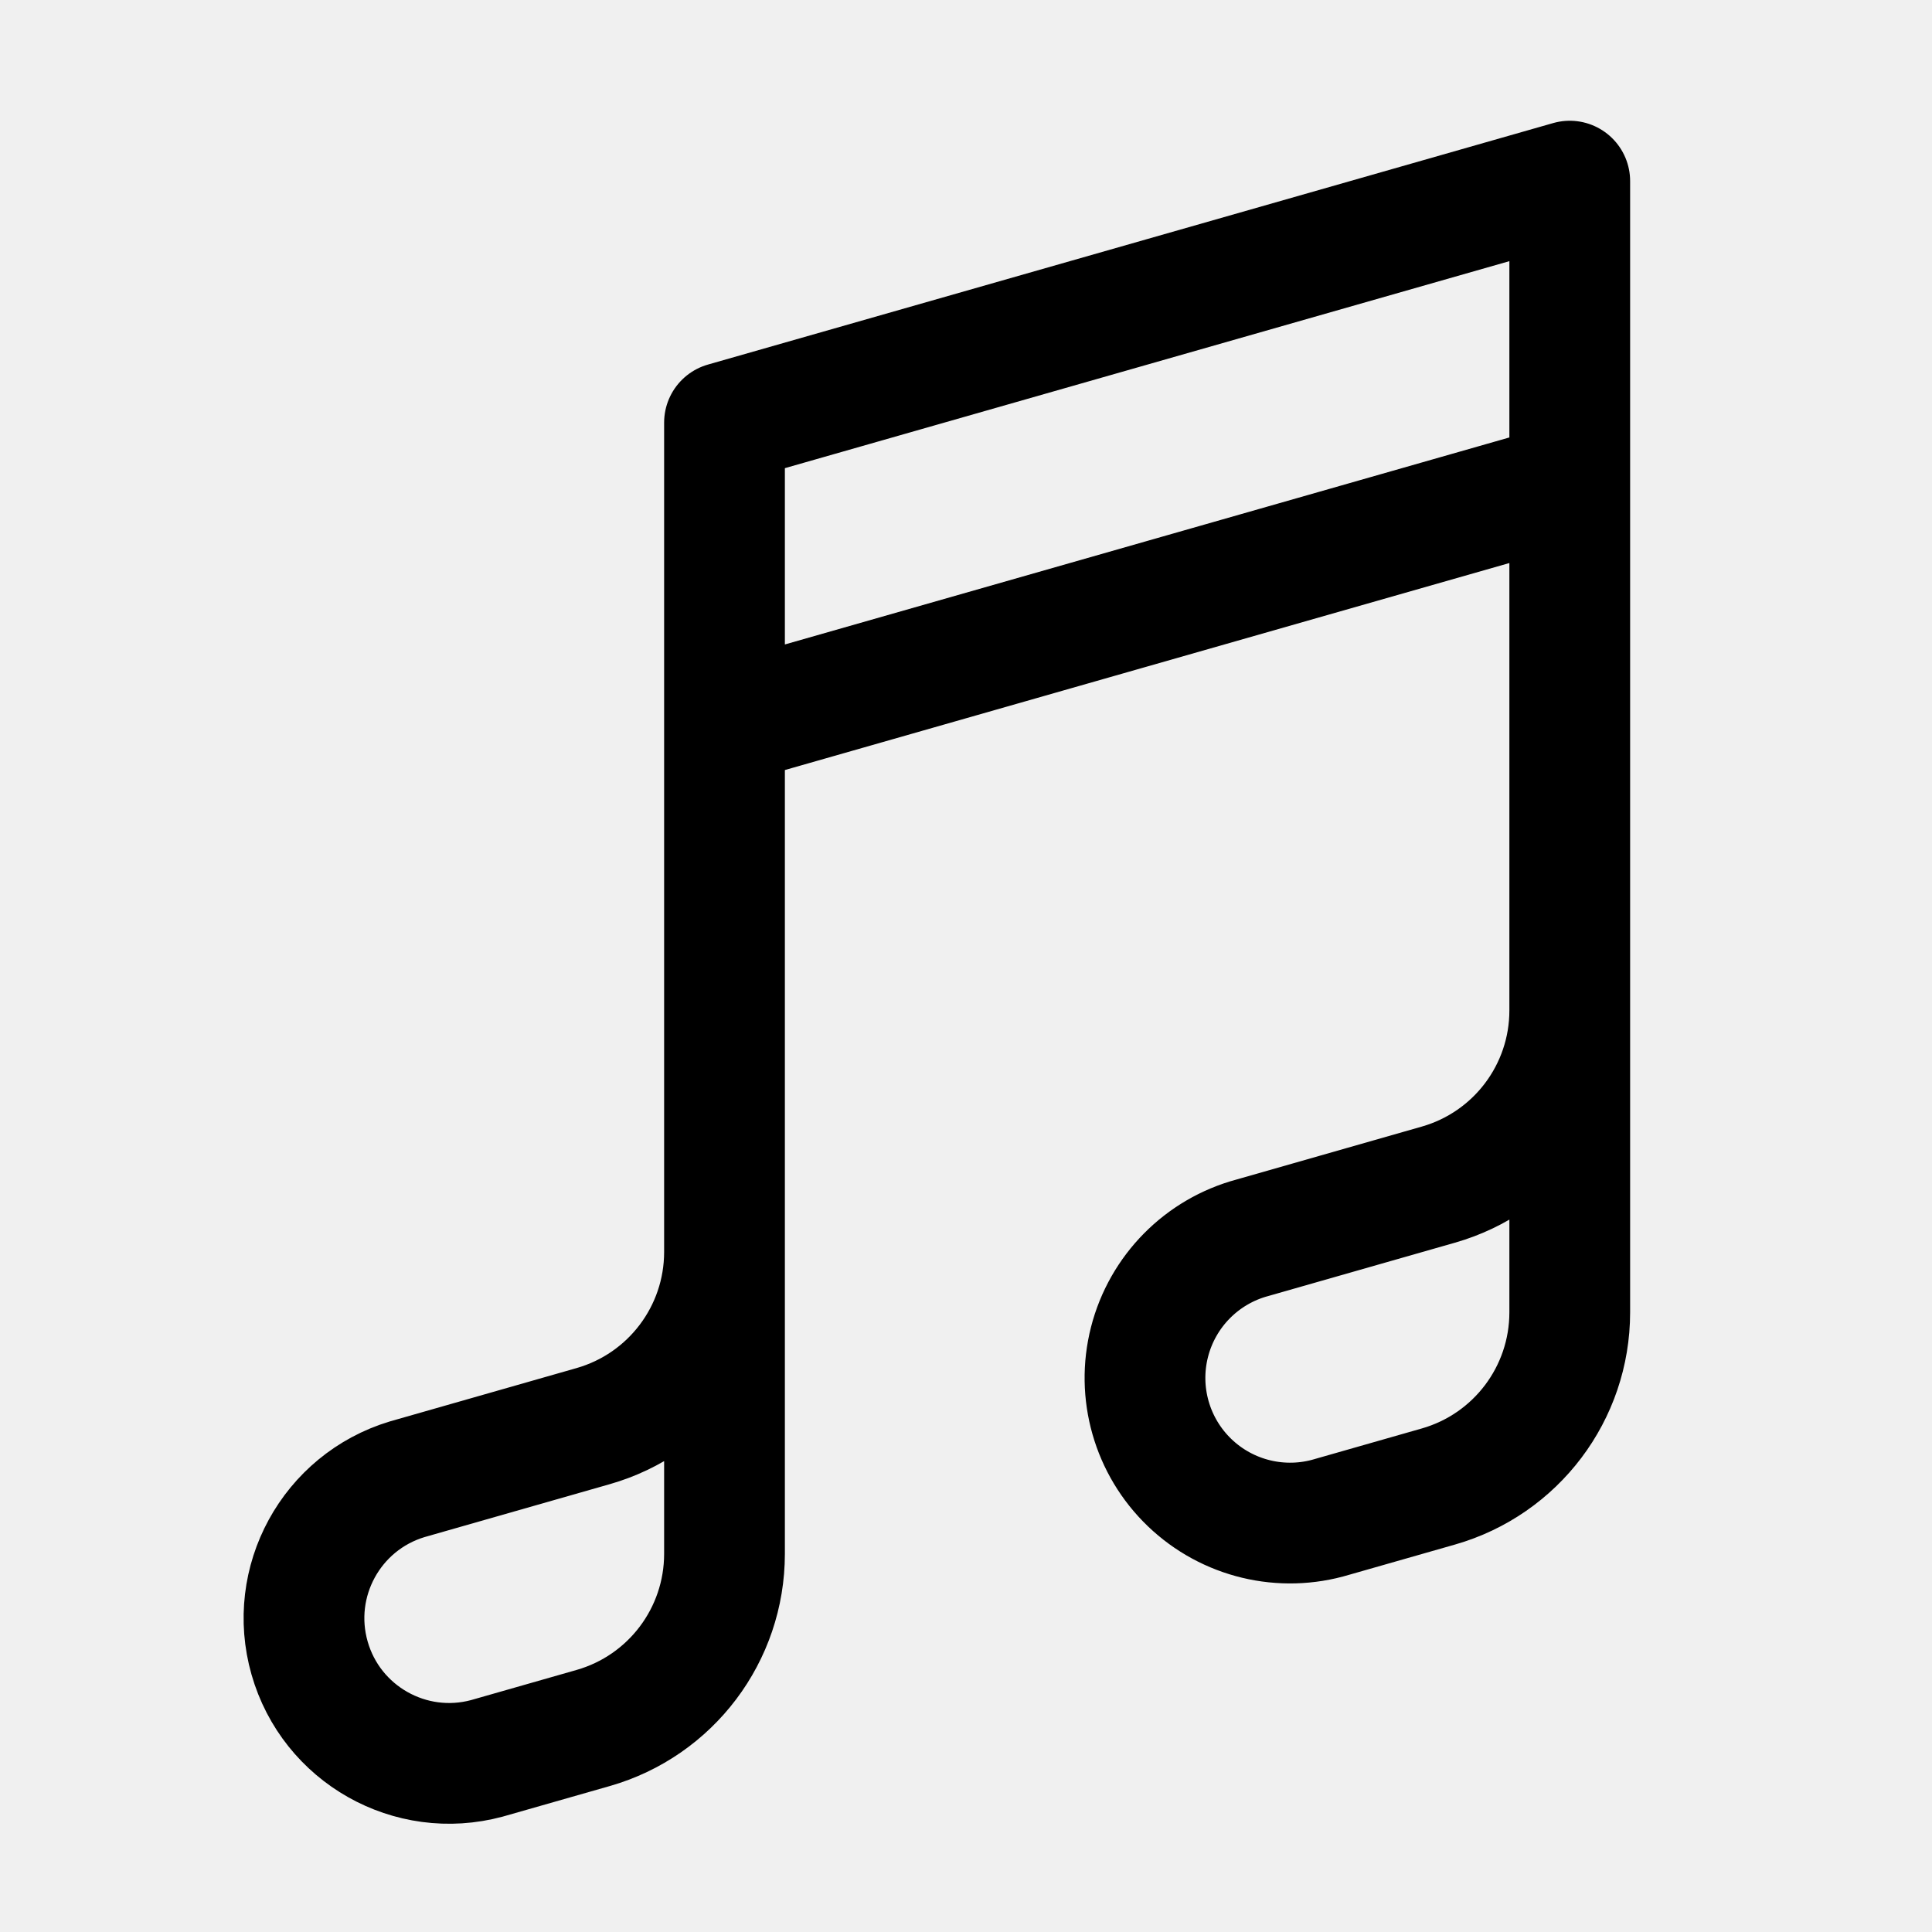
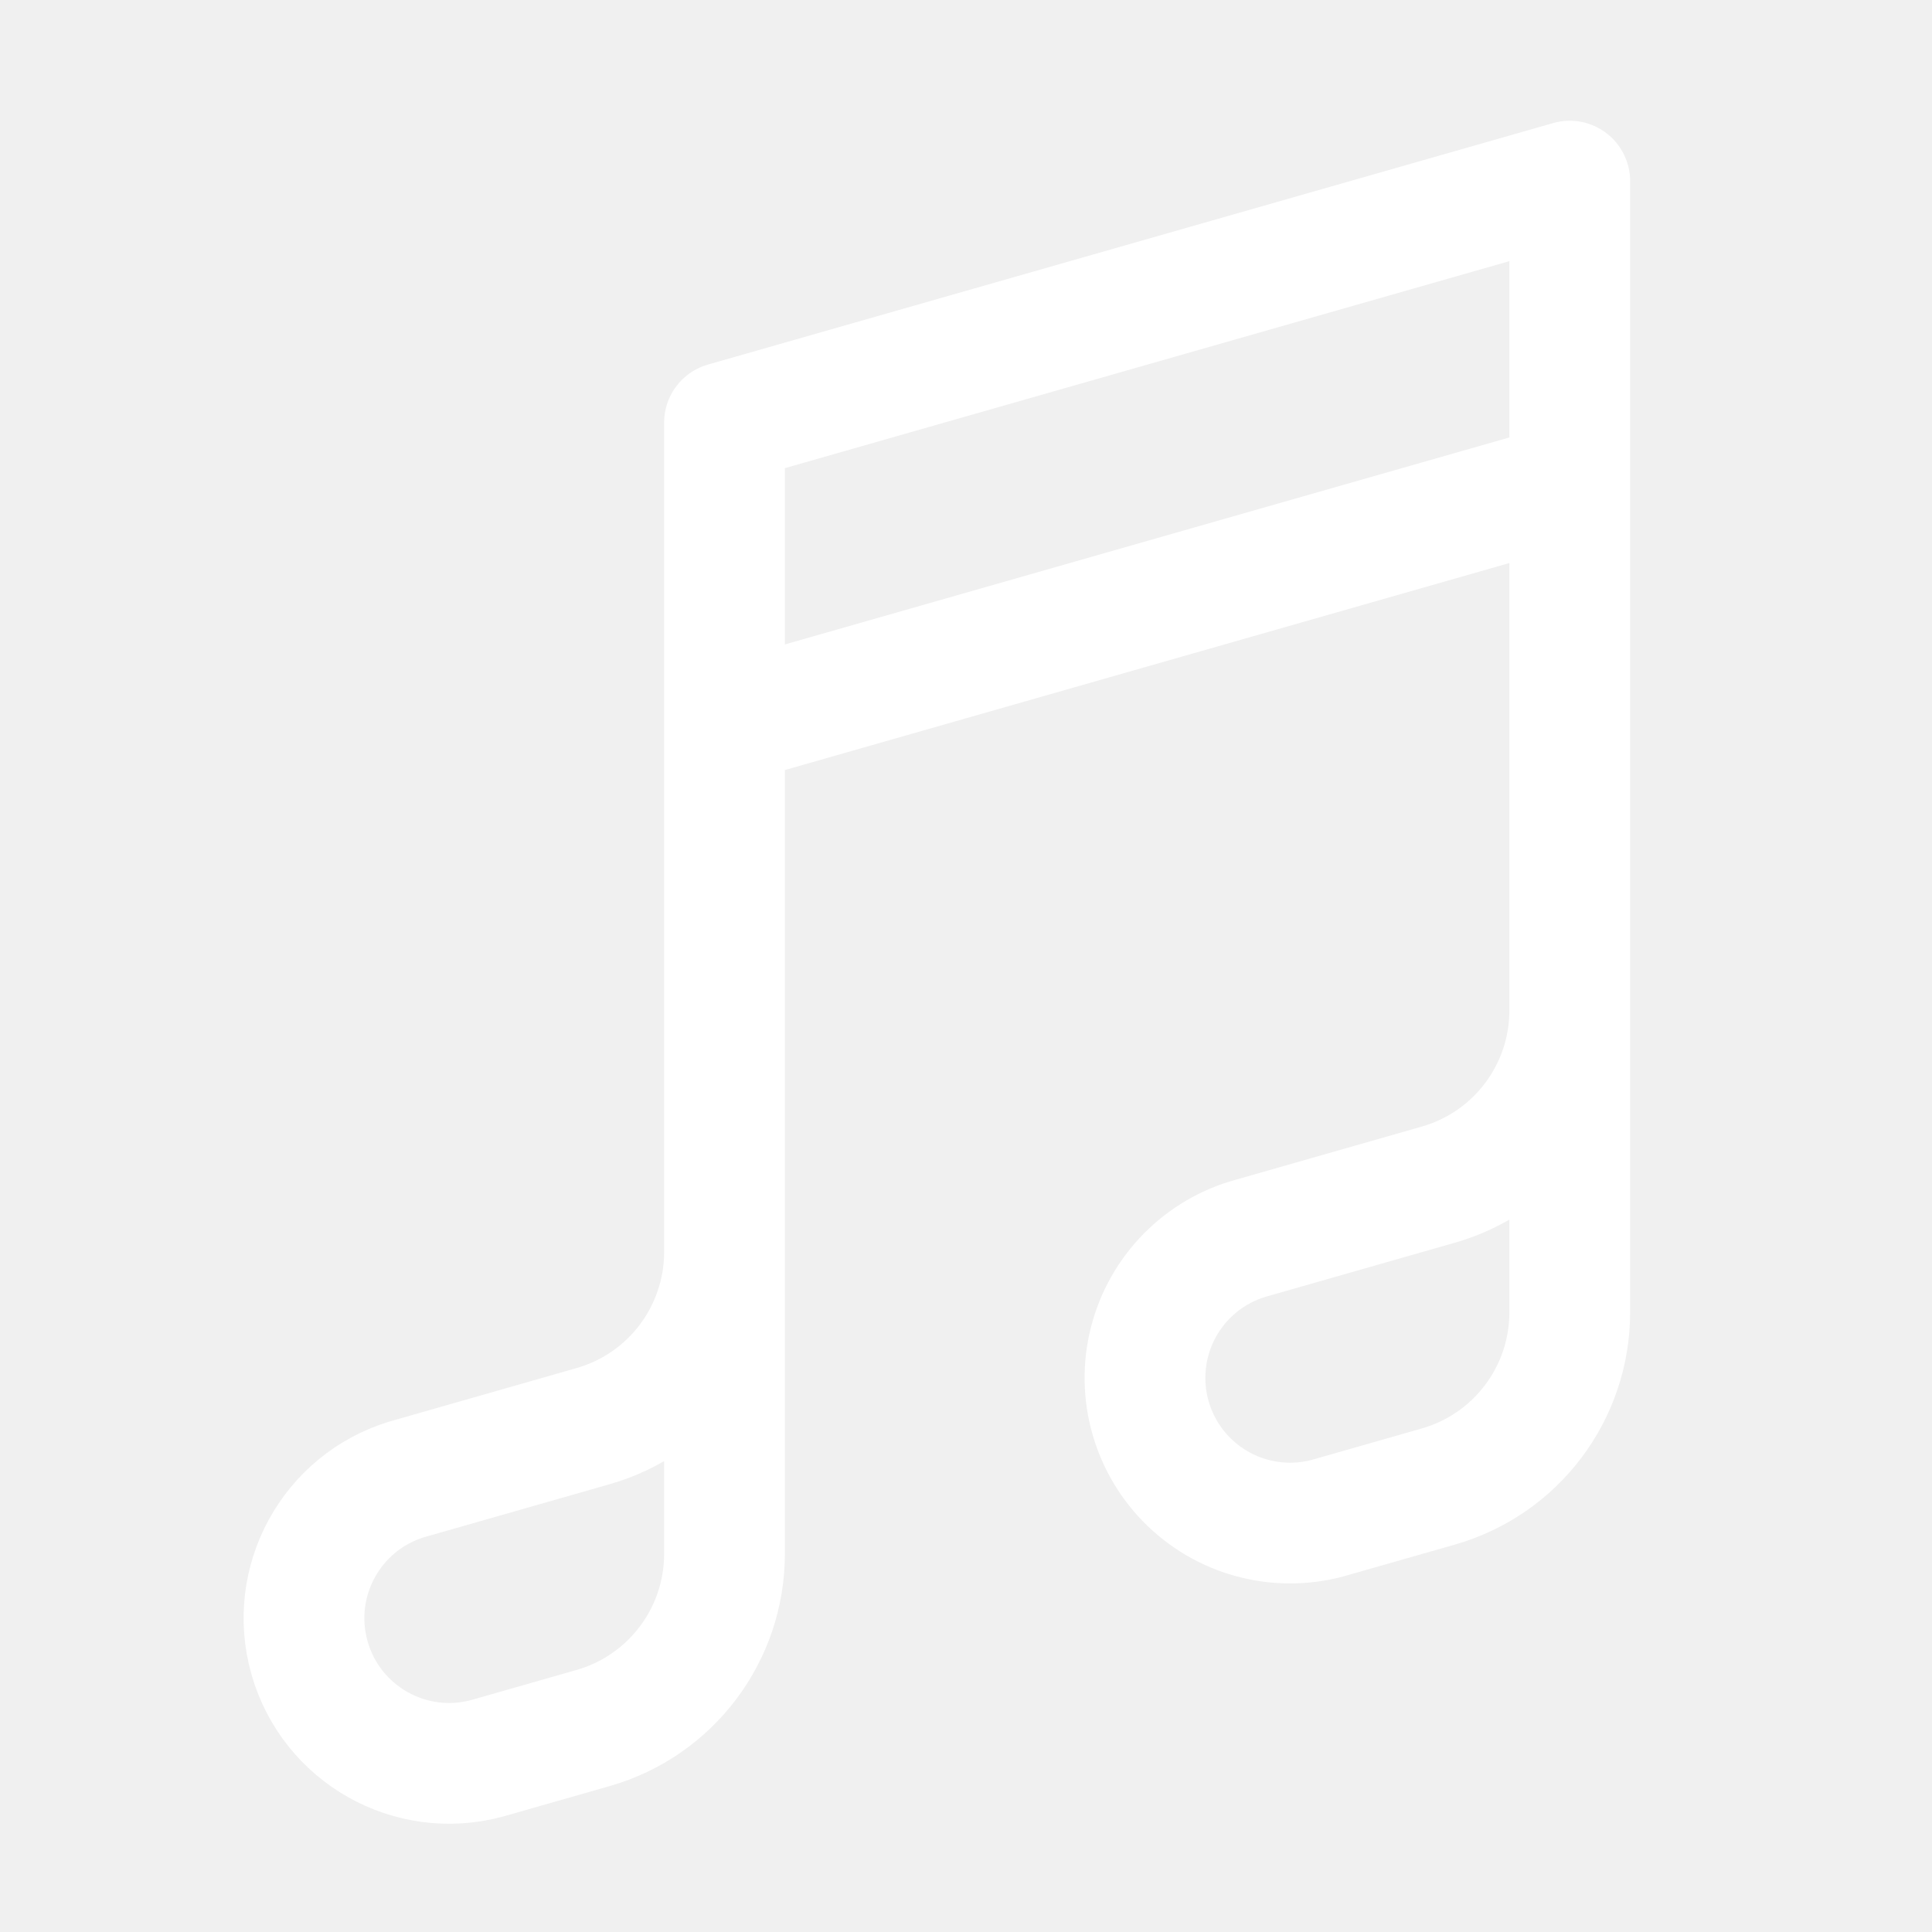
- <svg xmlns="http://www.w3.org/2000/svg" fill="none" viewBox="0 0 24 24" stroke-width="1.5" stroke="currentColor" class="w-6 h-6">
+ <svg xmlns="http://www.w3.org/2000/svg" fill="none" viewBox="0 0 24 24" stroke-width="1.5" stroke="#FFFFFF" class="w-6 h-6">
  <path stroke-linecap="round" stroke-linejoin="round" d="M9 9l10.5-3m0 6.553v3.75a2.25 2.25 0 01-1.632 2.163l-1.32.377a1.803 1.803 0 11-.99-3.467l2.31-.66a2.25 2.25 0 001.632-2.163zm0 0V2.25L9 5.25v10.303m0 0v3.75a2.25 2.25 0 01-1.632 2.163l-1.32.377a1.803 1.803 0 01-.99-3.467l2.31-.66A2.25 2.25 0 009 15.553z" />
</svg>
